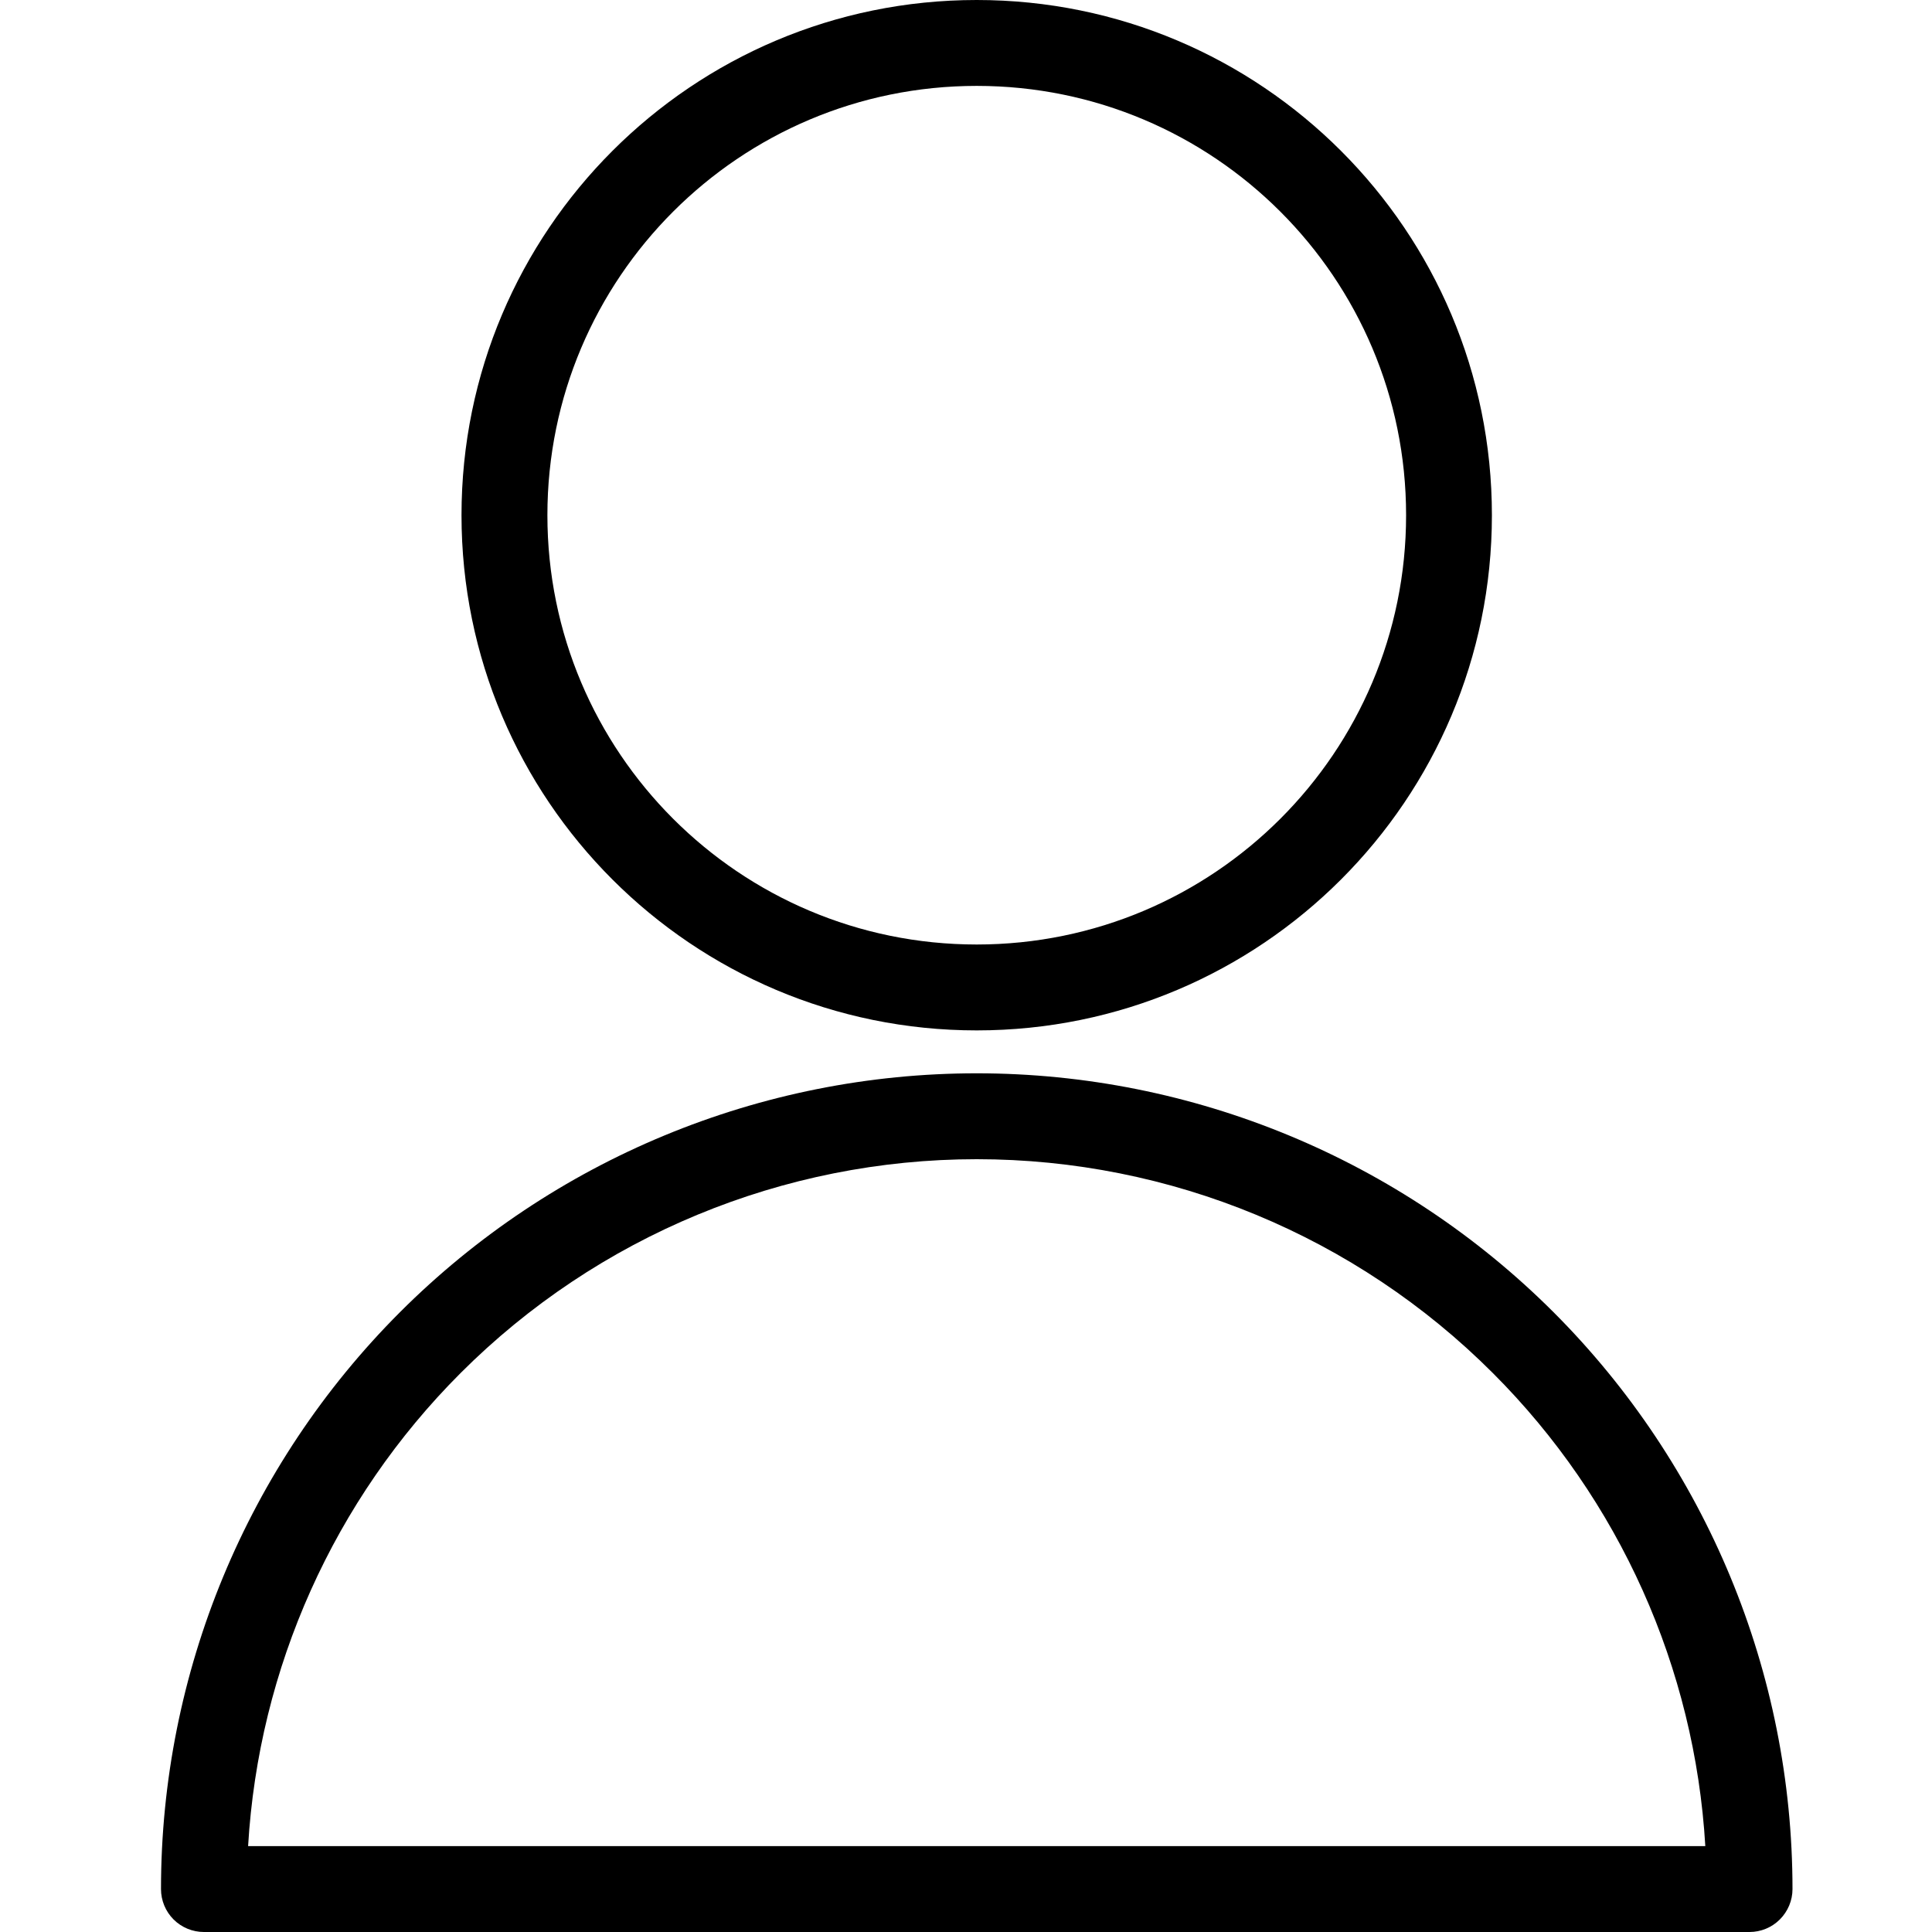
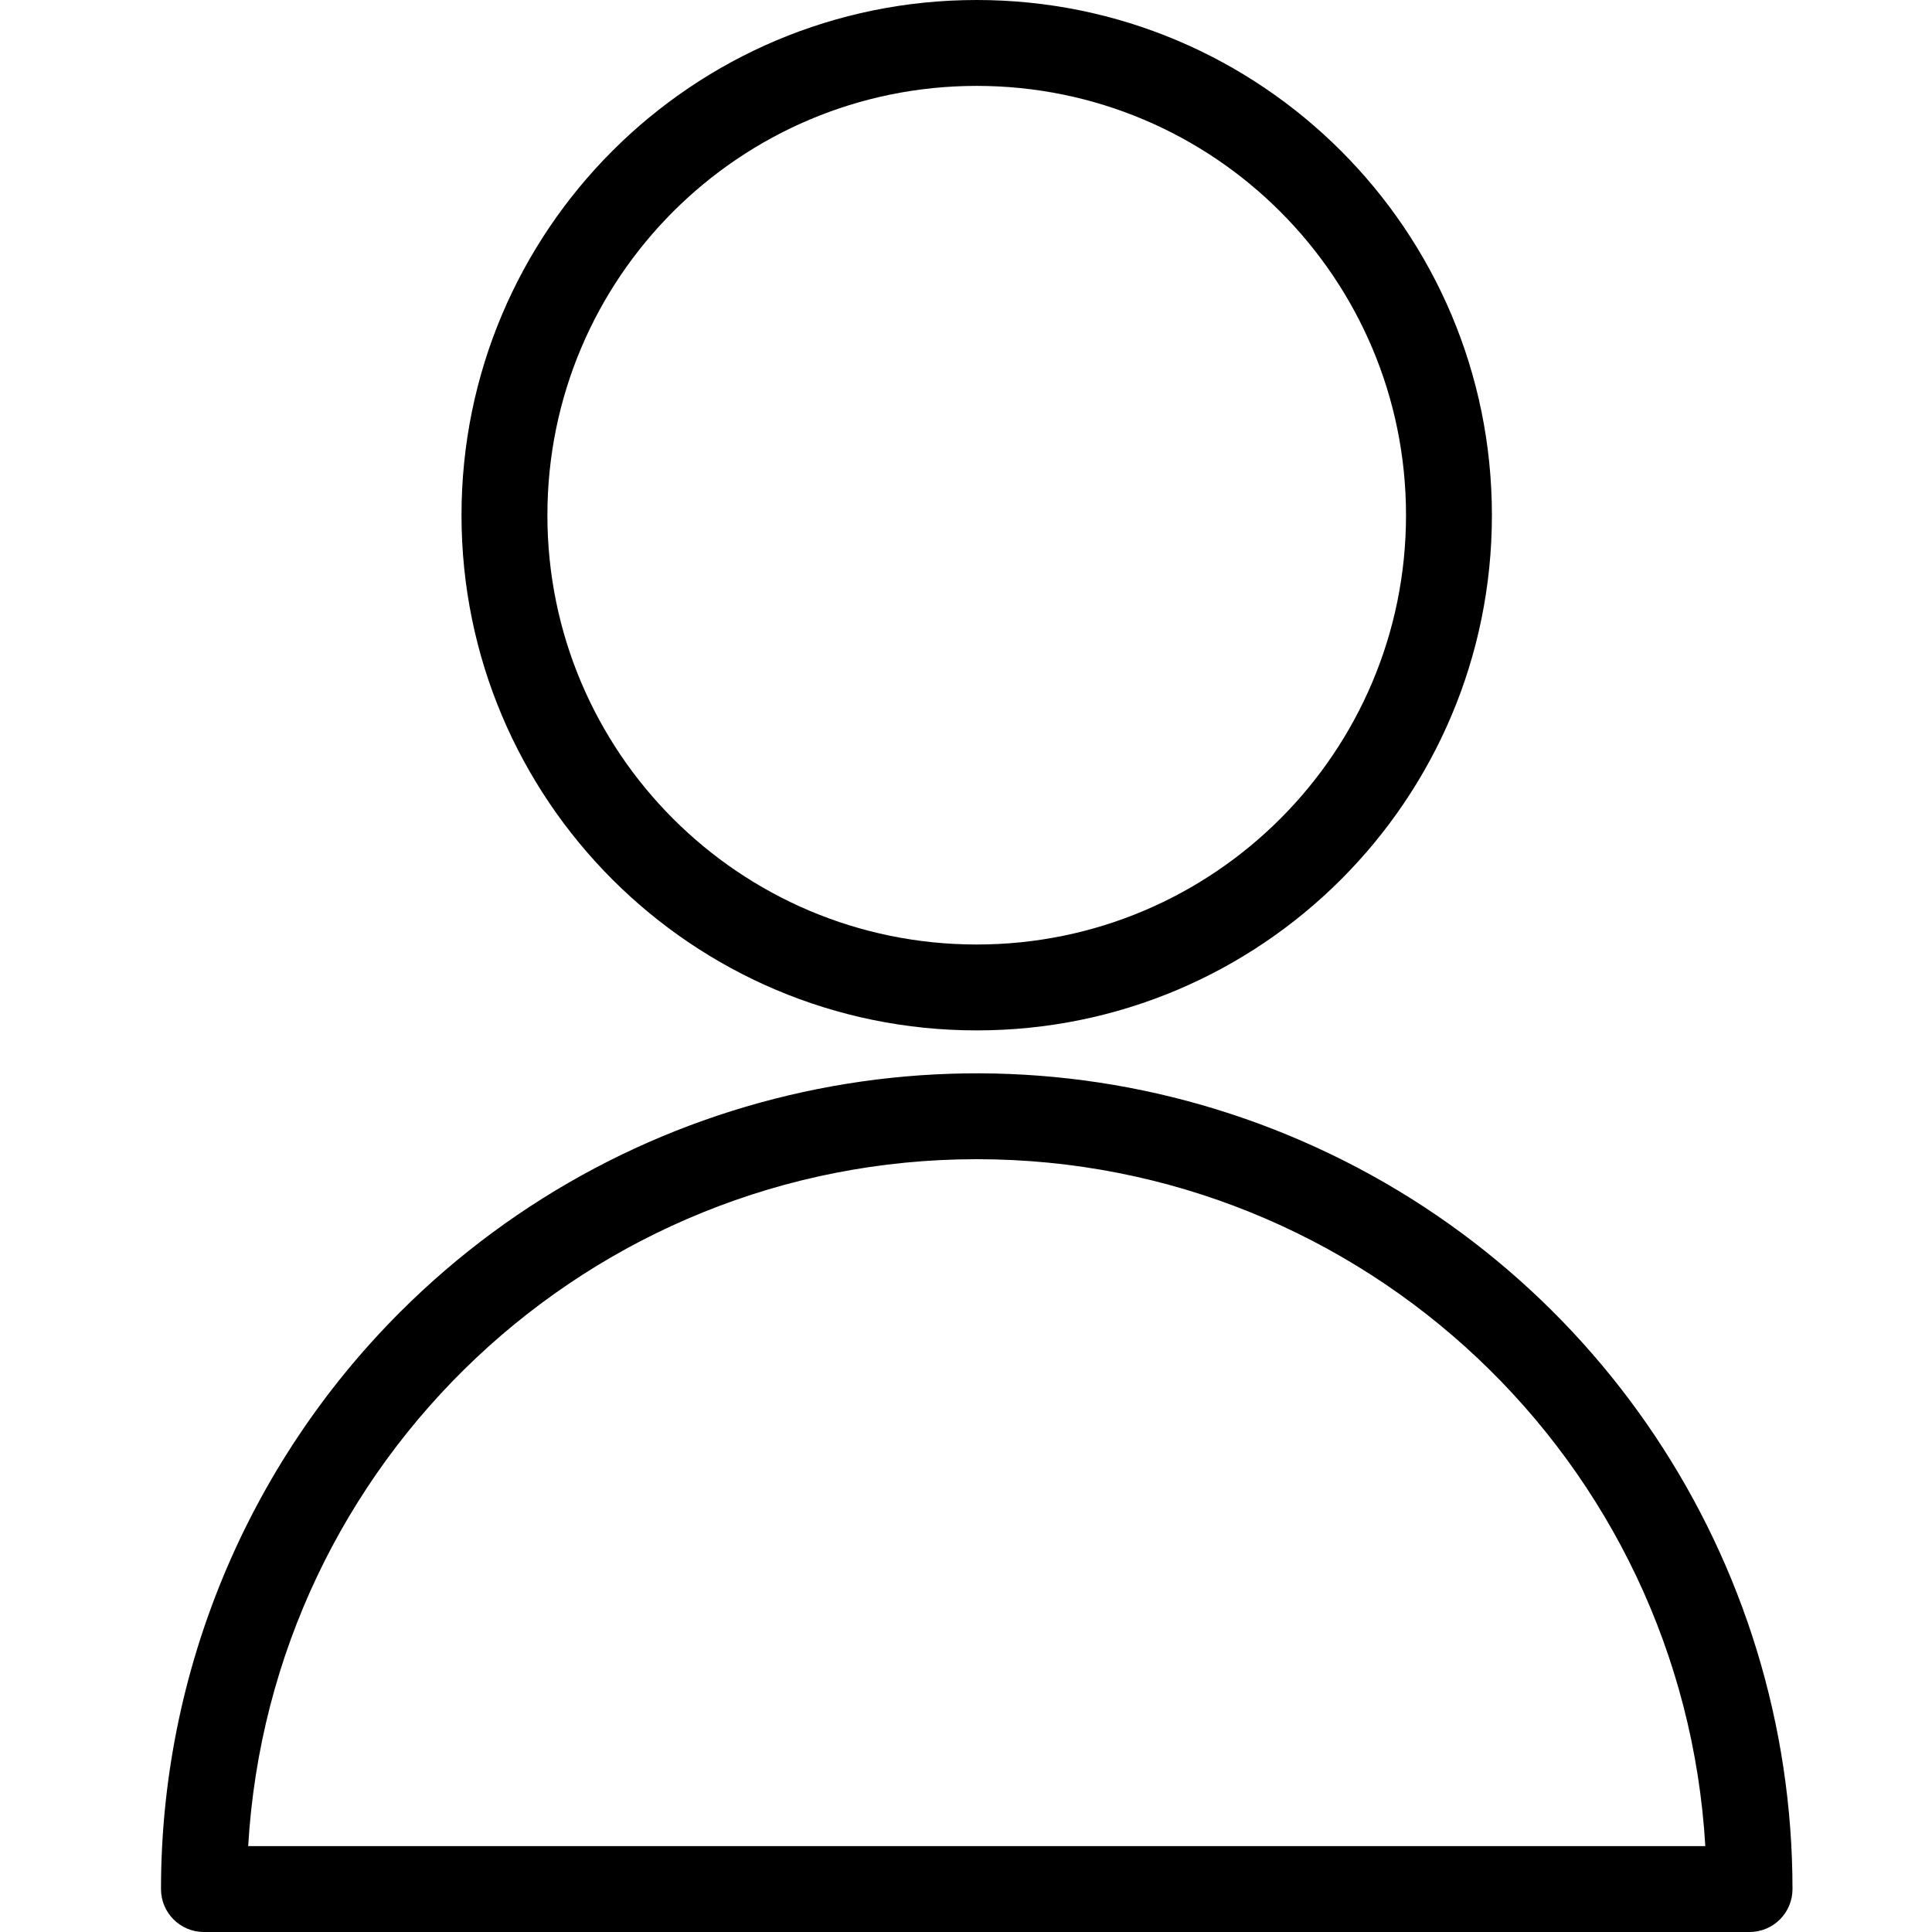
- <svg xmlns="http://www.w3.org/2000/svg" width="24" height="24" viewBox="0 0 24 24" fill="none">
-   <path fill-rule="evenodd" clip-rule="evenodd" d="M12.133 1.067C9.188 1.067 6.8 3.454 6.8 6.4C6.8 9.346 9.188 11.733 12.133 11.733C15.079 11.733 17.467 9.346 17.467 6.4C17.467 3.454 15.079 1.067 12.133 1.067ZM5.733 6.4C5.733 2.865 8.599 0 12.133 0C15.668 0 18.533 2.865 18.533 6.4C18.533 9.935 15.668 12.8 12.133 12.8C8.599 12.8 5.733 9.935 5.733 6.4Z" fill="black" />
-   <path fill-rule="evenodd" clip-rule="evenodd" d="M12.133 14.4C9.729 14.4 7.423 15.355 5.722 17.056C4.148 18.63 3.212 20.723 3.082 22.933H21.184C21.054 20.723 20.119 18.63 18.544 17.056C16.844 15.355 14.538 14.4 12.133 14.4ZM4.968 16.301C6.868 14.401 9.446 13.333 12.133 13.333C14.821 13.333 17.398 14.401 19.299 16.301C21.199 18.202 22.267 20.779 22.267 23.467C22.267 23.608 22.21 23.744 22.11 23.844C22.01 23.944 21.875 24 21.733 24H2.533C2.392 24 2.256 23.944 2.156 23.844C2.056 23.744 2 23.608 2 23.467C2 20.779 3.068 18.202 4.968 16.301Z" fill="black" />
+ <svg xmlns="http://www.w3.org/2000/svg" width="24" height="24" fill="none">
+   <path fill="#000" fill-rule="evenodd" d="M12.133 1.067a5.333 5.333 0 1 0 0 10.666 5.333 5.333 0 0 0 0-10.666ZM5.733 6.4a6.4 6.4 0 1 1 12.8 0 6.4 6.4 0 0 1-12.8 0Z" clip-rule="evenodd" />
+   <path fill="#000" fill-rule="evenodd" d="M12.133 14.4a9.066 9.066 0 0 0-9.05 8.533h18.101a9.066 9.066 0 0 0-9.05-8.533Zm-7.165 1.901a10.134 10.134 0 0 1 17.299 7.166.533.533 0 0 1-.534.533h-19.2A.533.533 0 0 1 2 23.467c0-2.688 1.068-5.265 2.968-7.166Z" clip-rule="evenodd" />
</svg>
